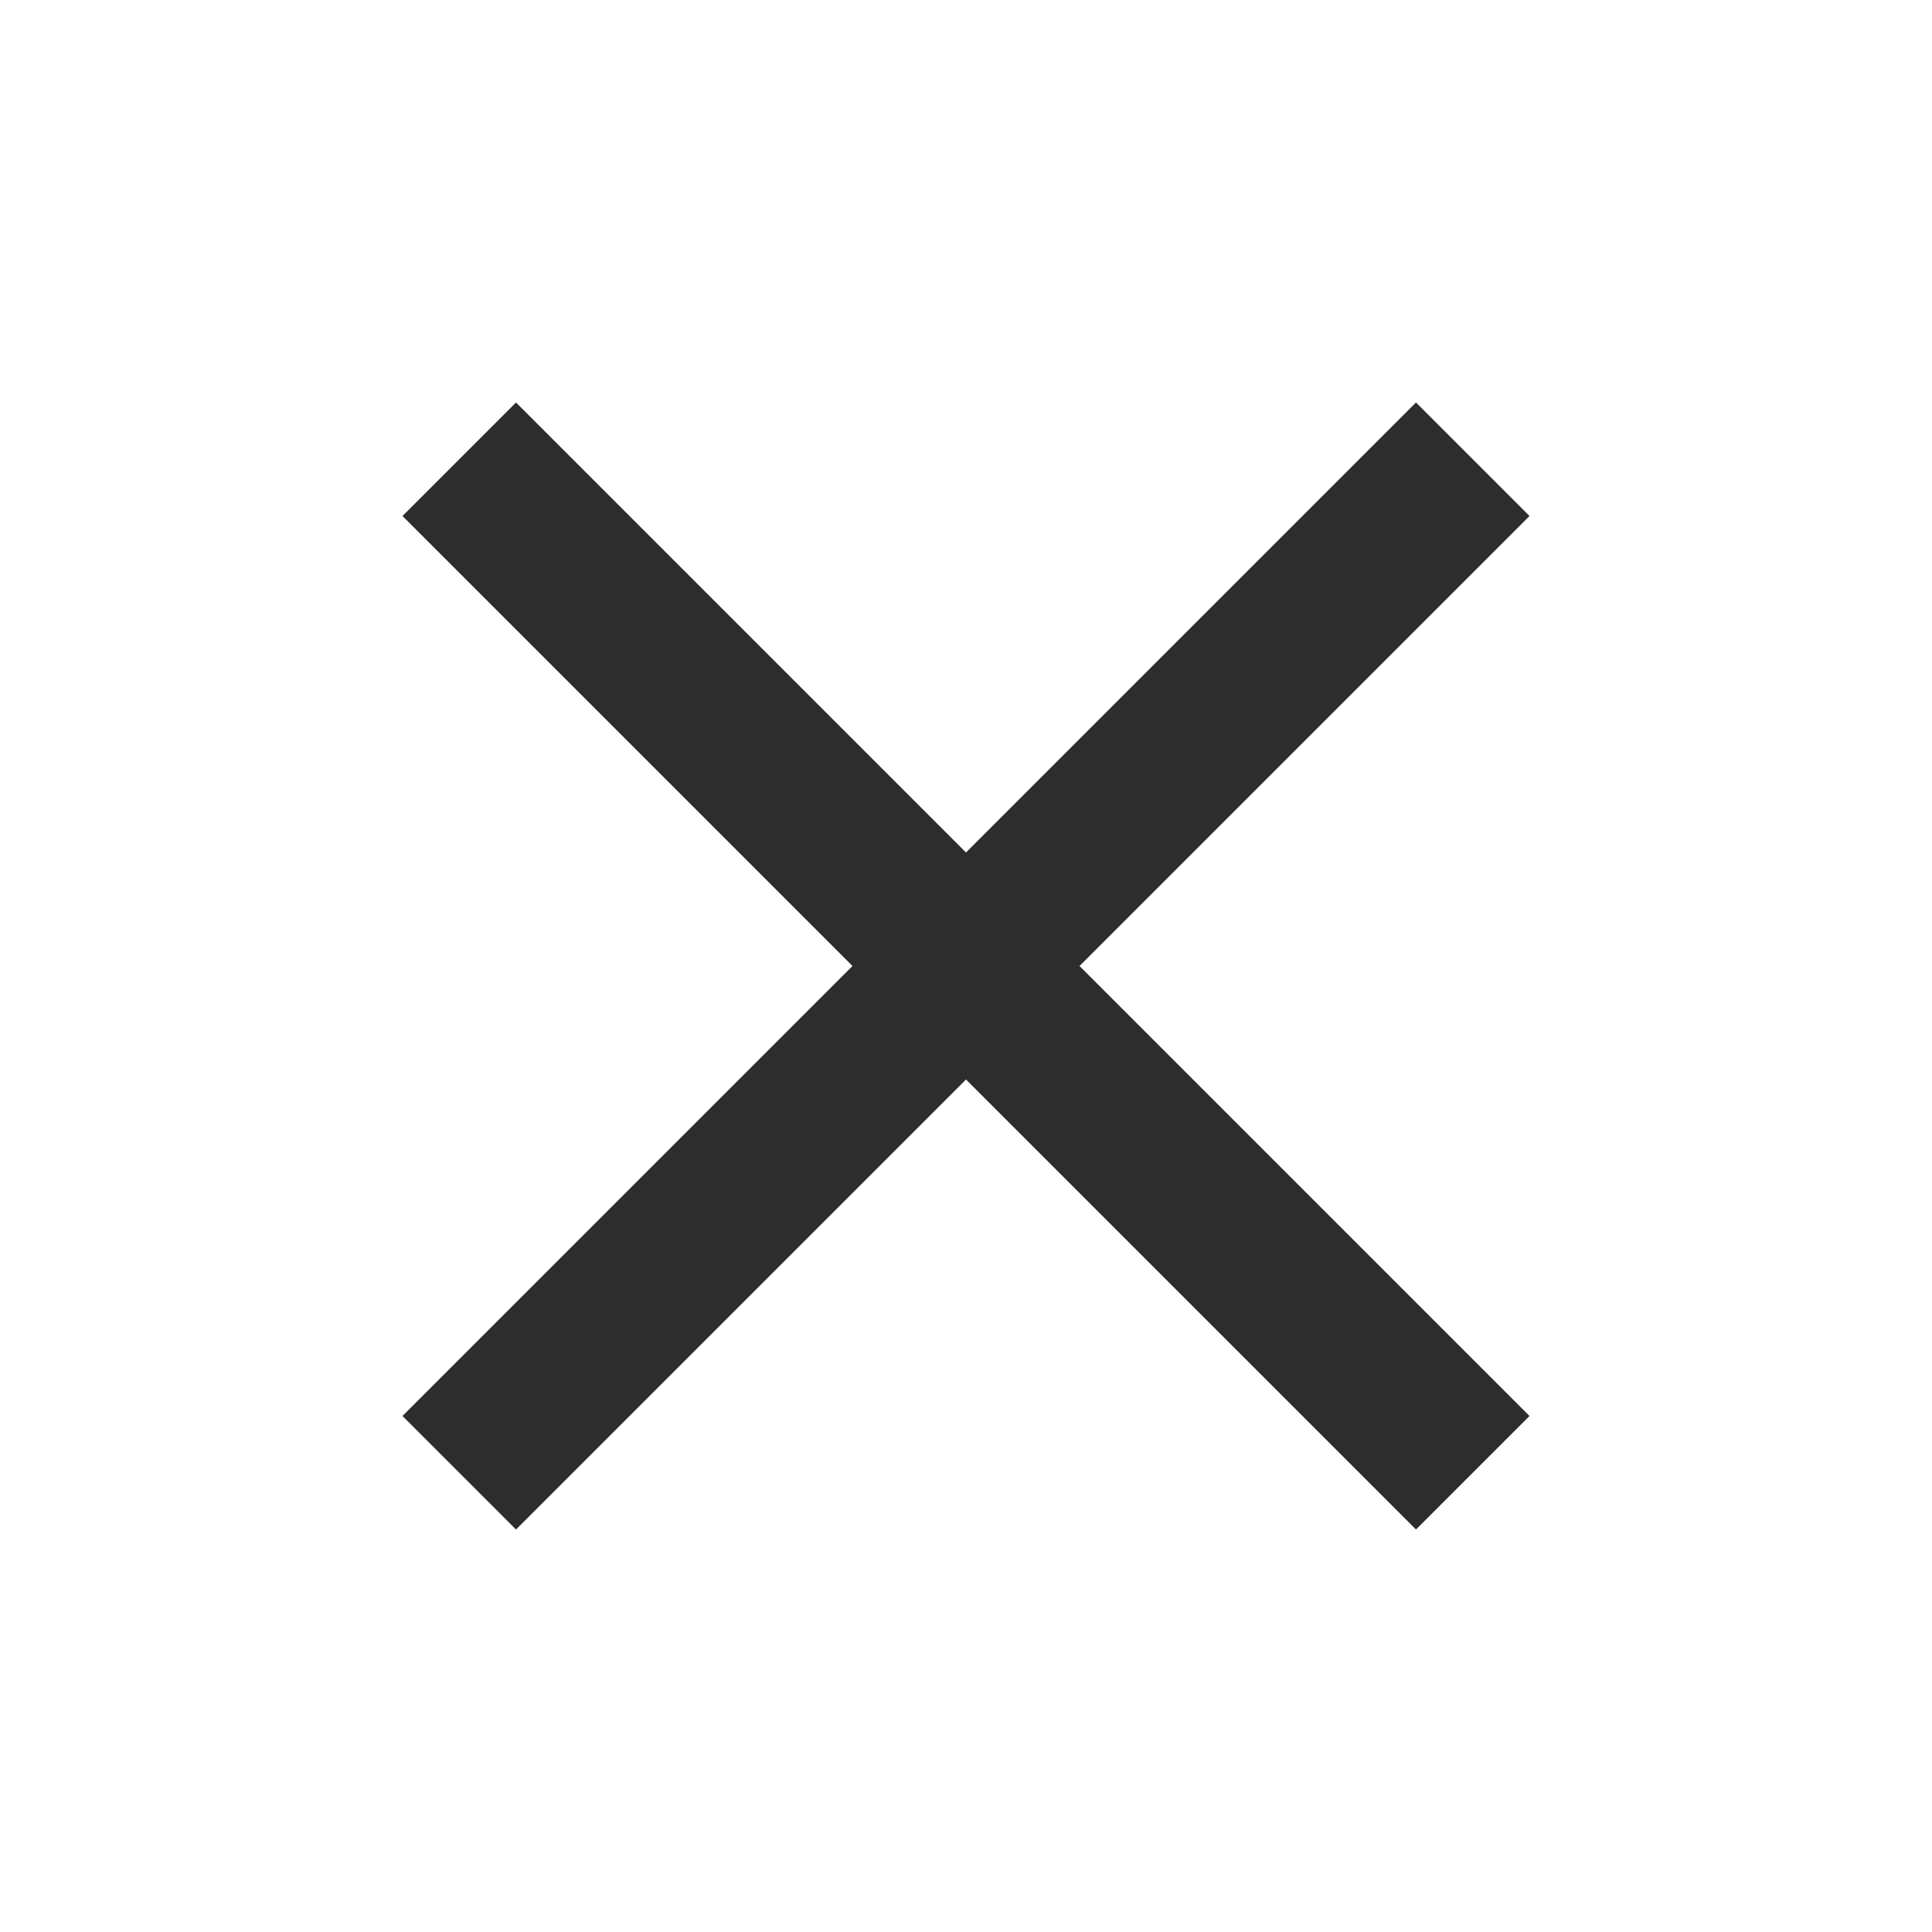
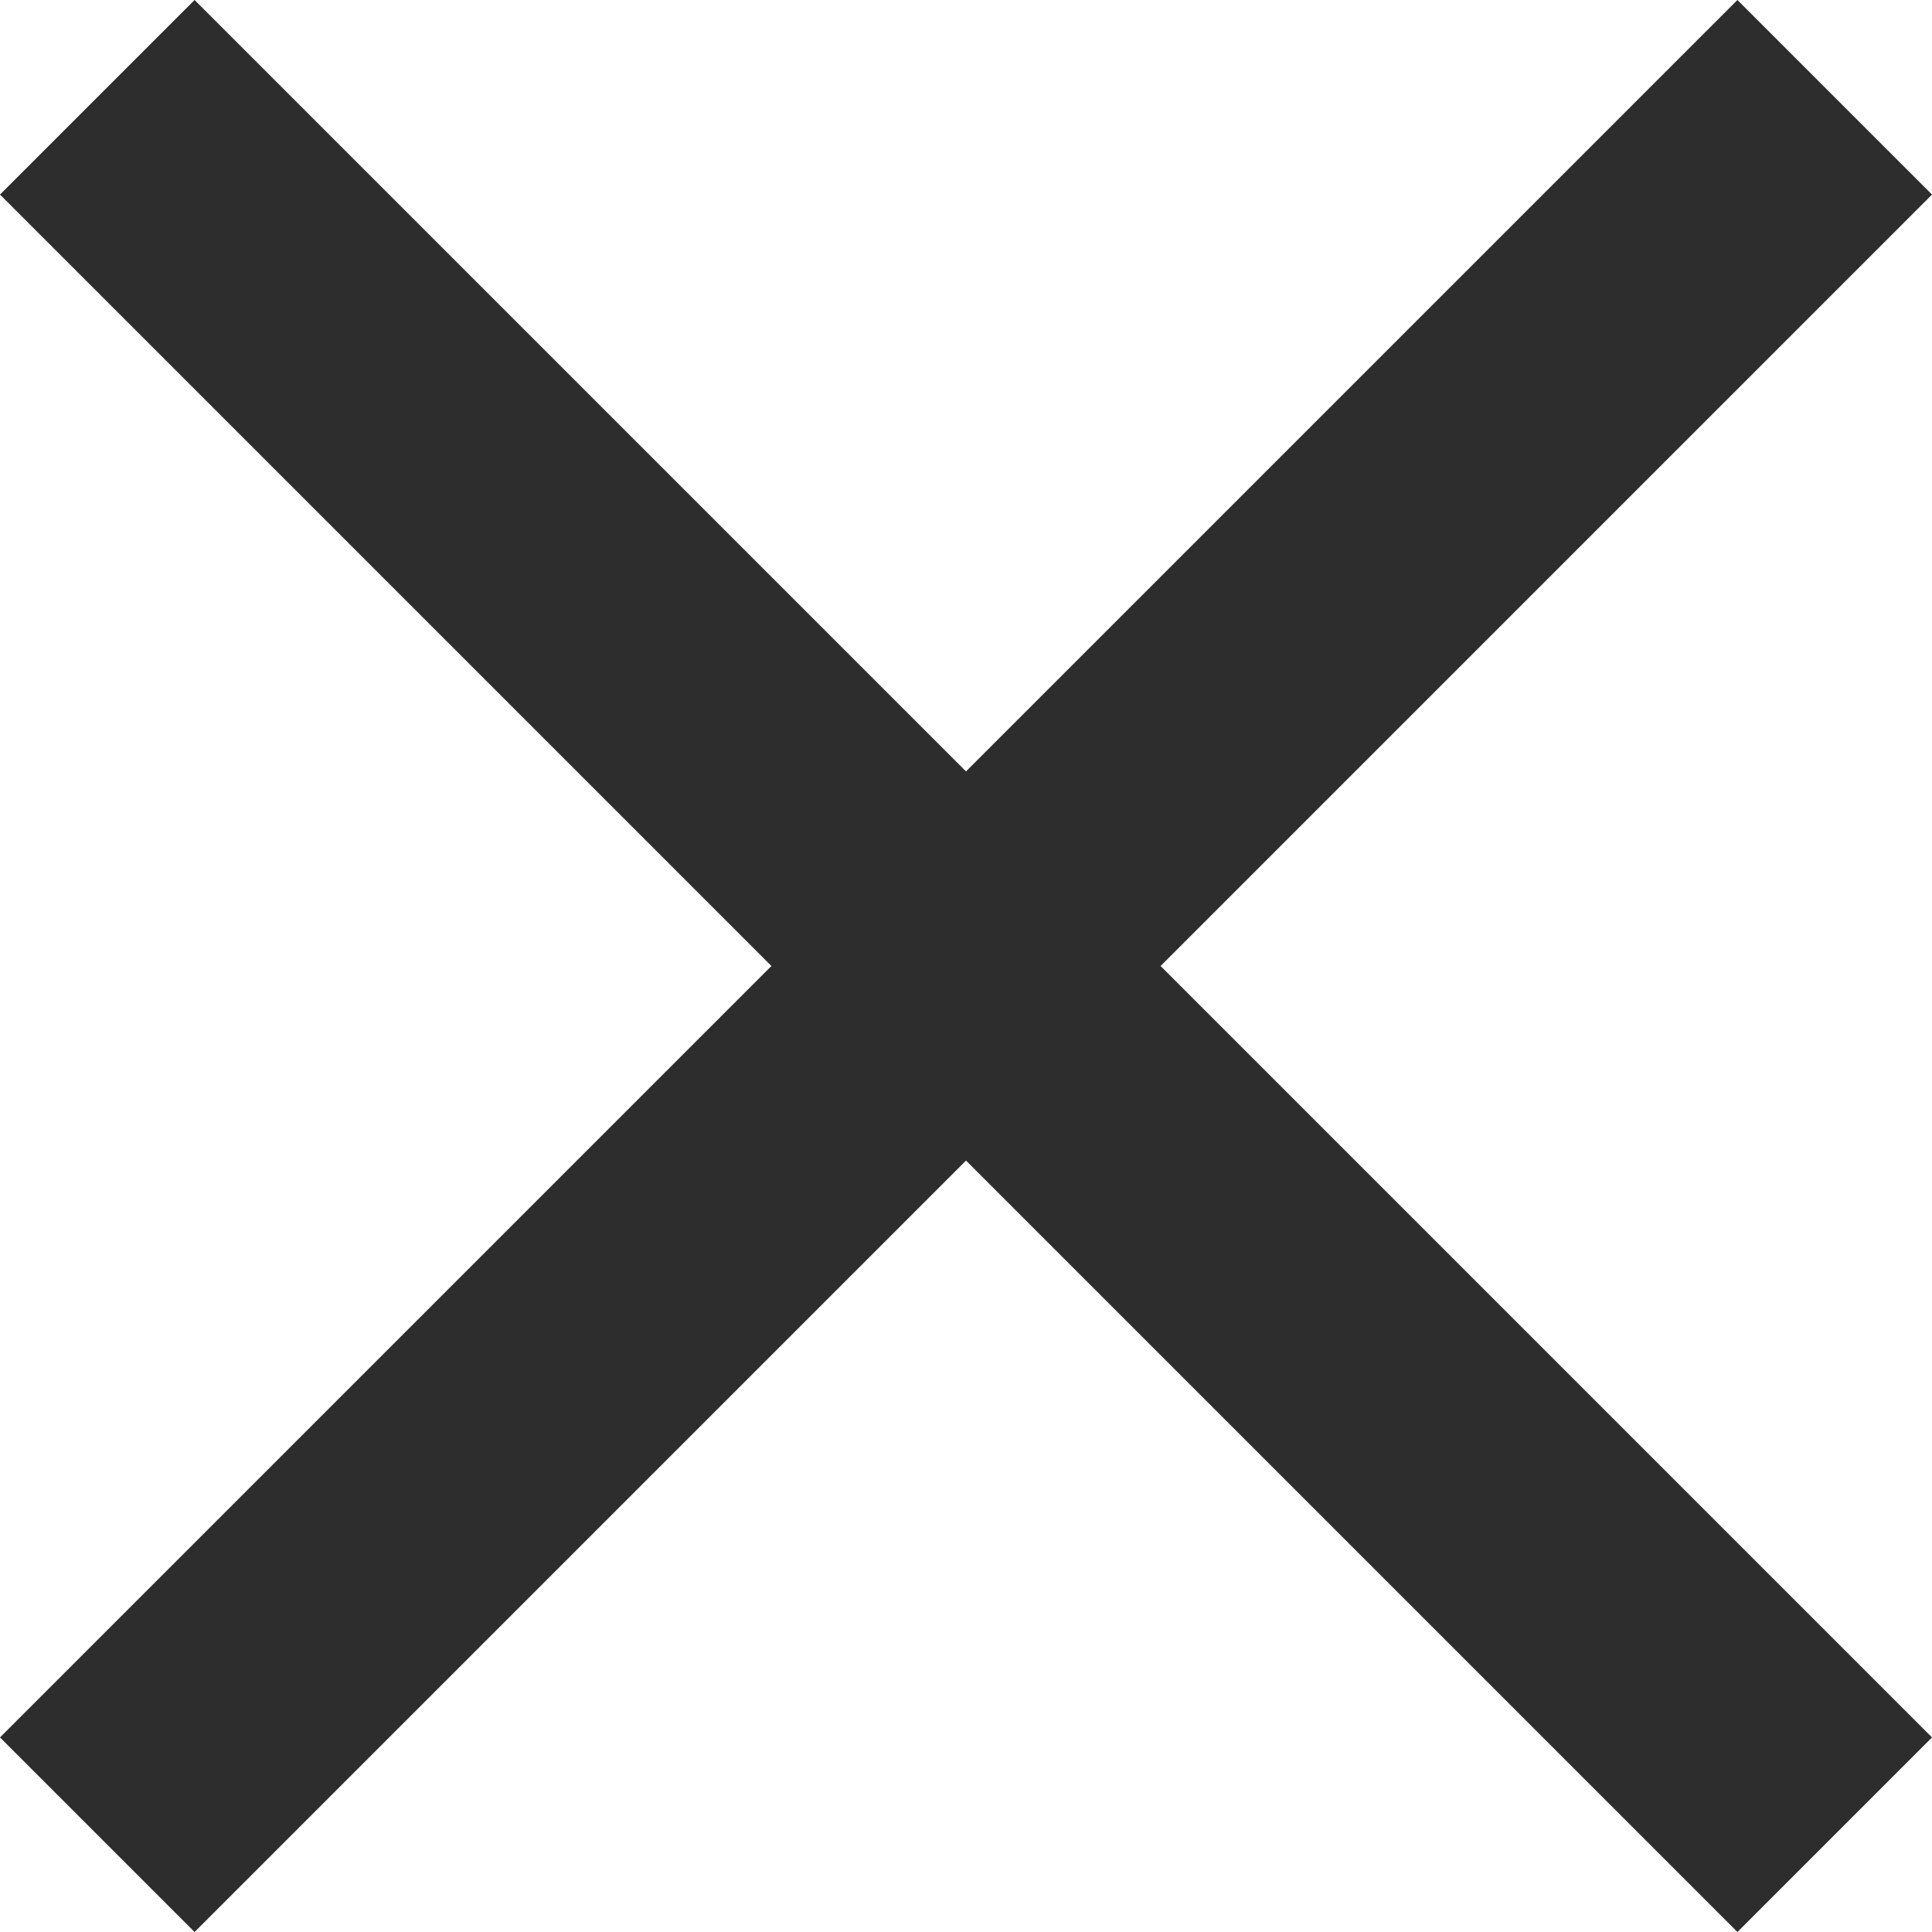
- <svg xmlns="http://www.w3.org/2000/svg" width="48" height="48" viewBox="0 0 48 48" fill="none">
+ <svg xmlns="http://www.w3.org/2000/svg" width="48" height="48" viewBox="10 10 28 28" fill="none">
  <path d="M38 12.82L35.18 10L24 21.18L12.82 10L10 12.82L21.18 24L10 35.18L12.82 38L24 26.82L35.18 38L38 35.18L26.82 24L38 12.82Z" fill="#2D2D2D" />
</svg>
